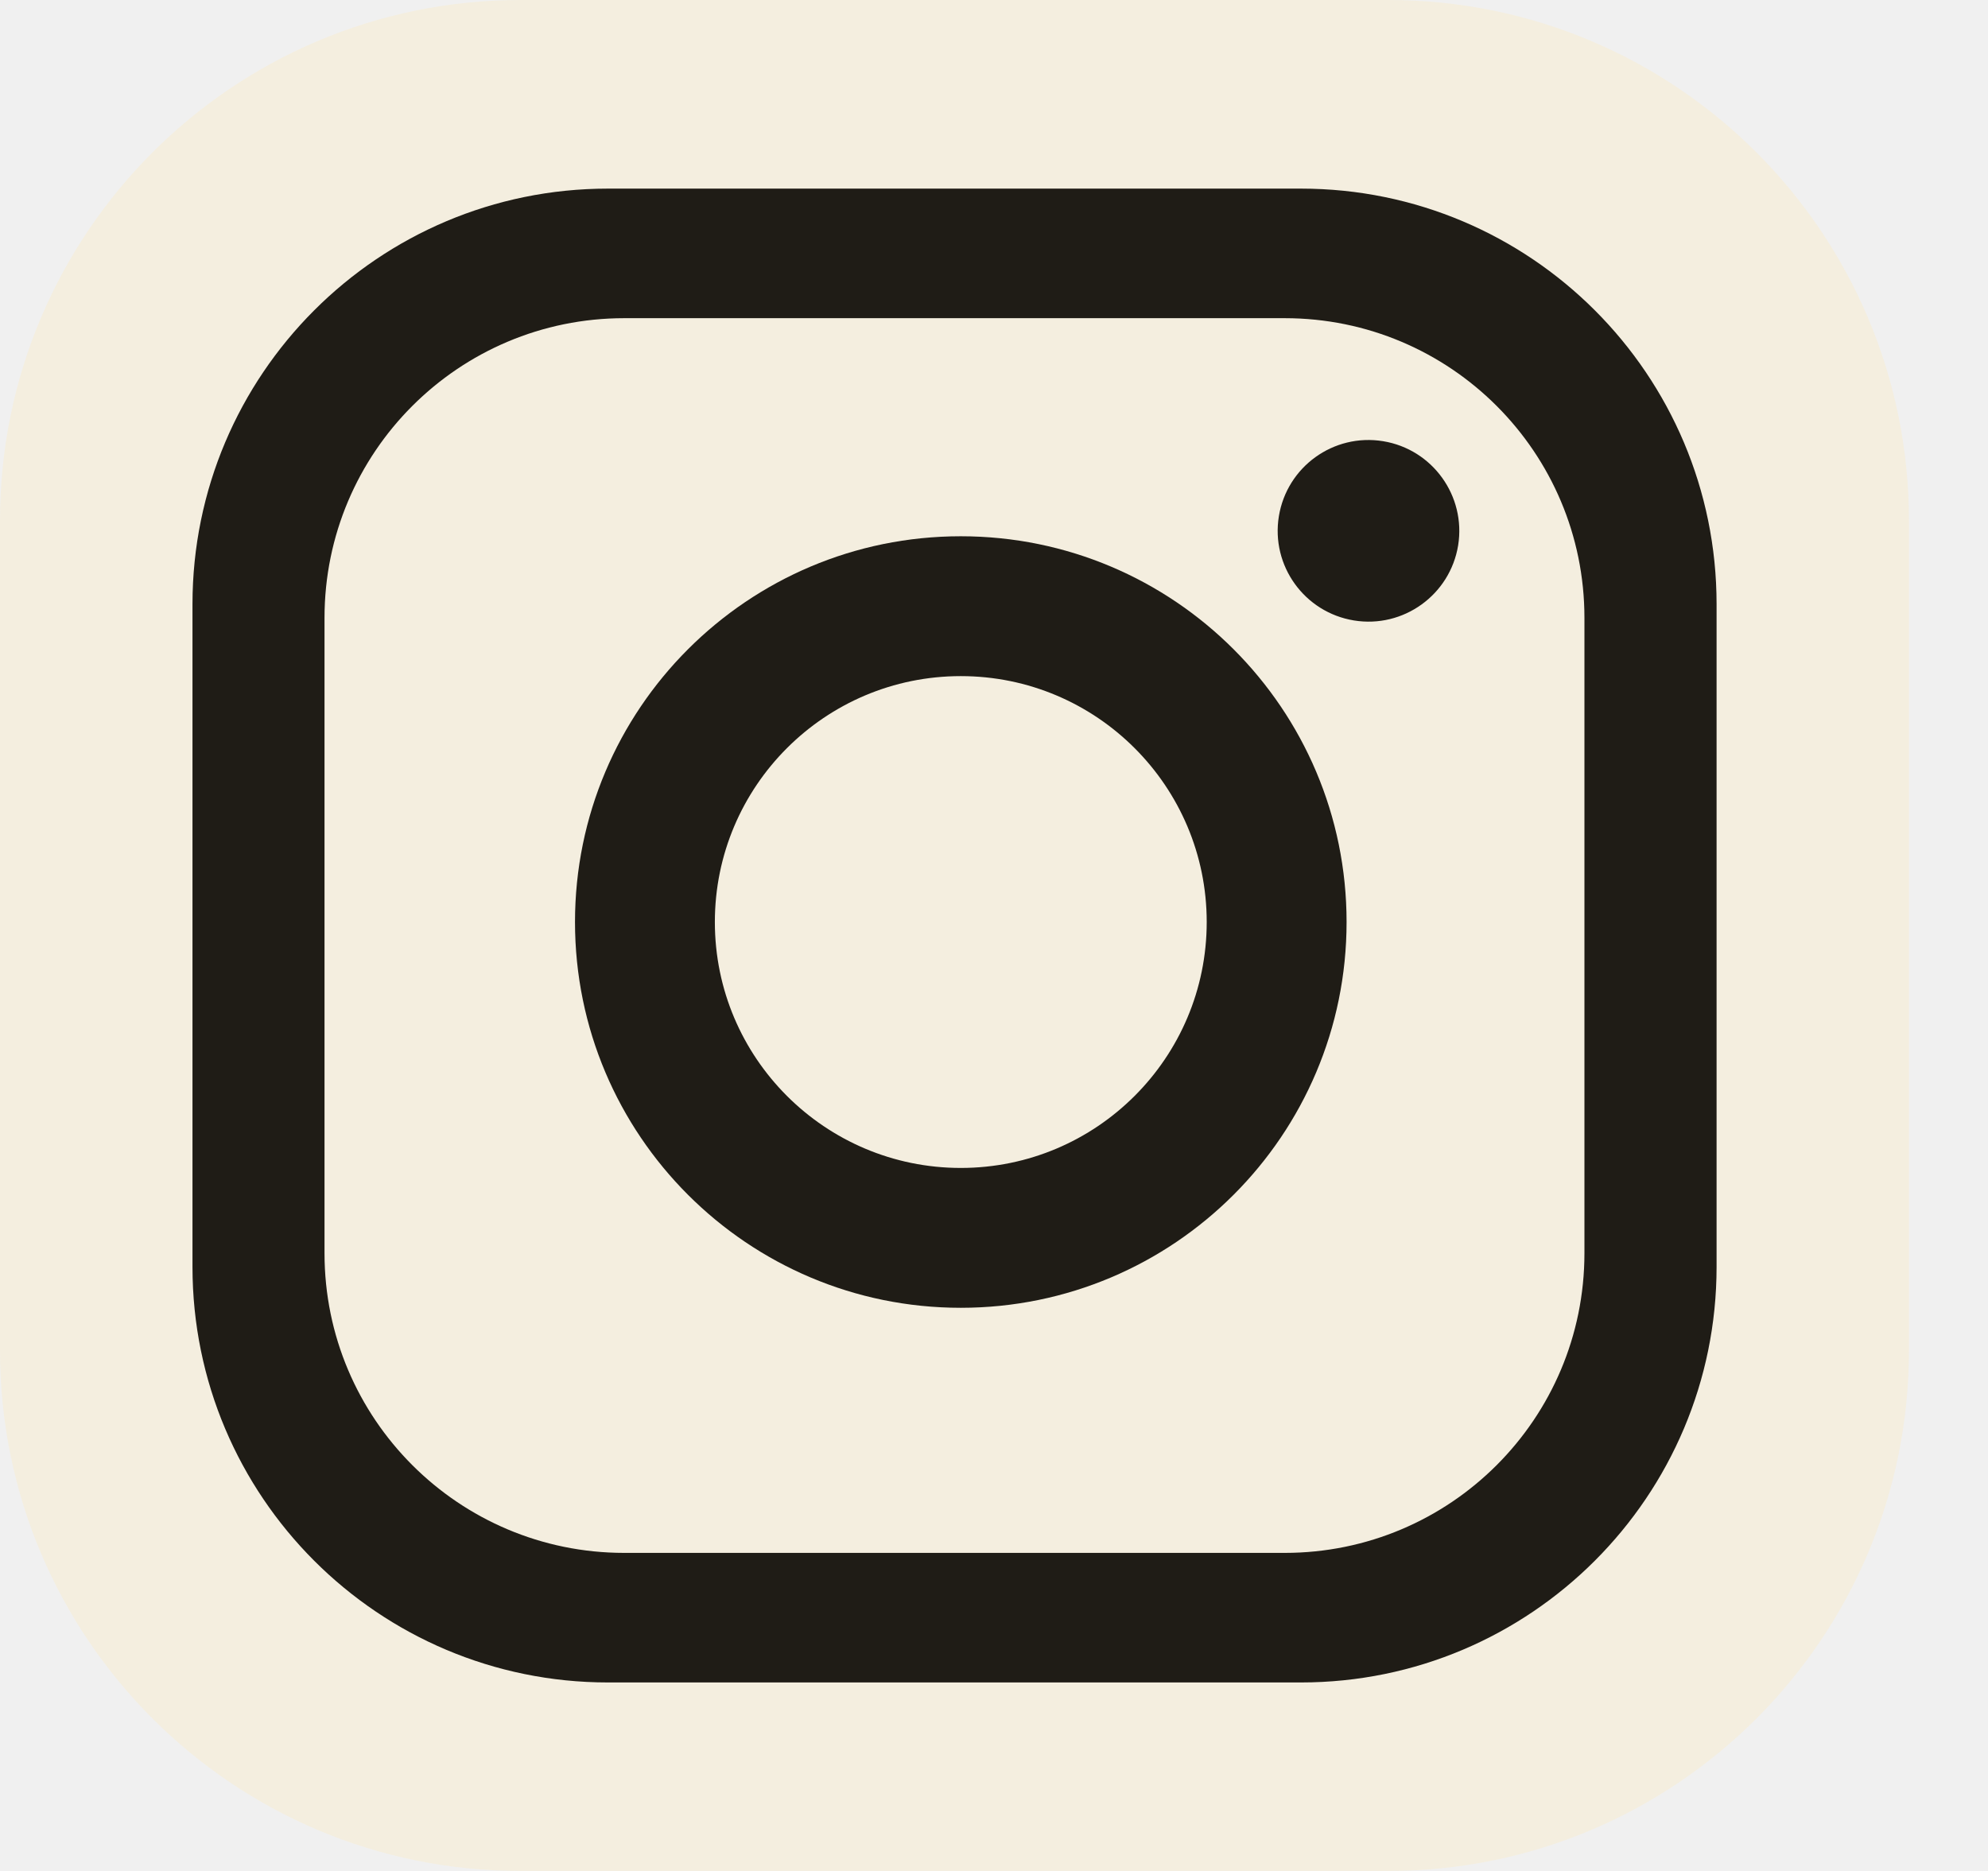
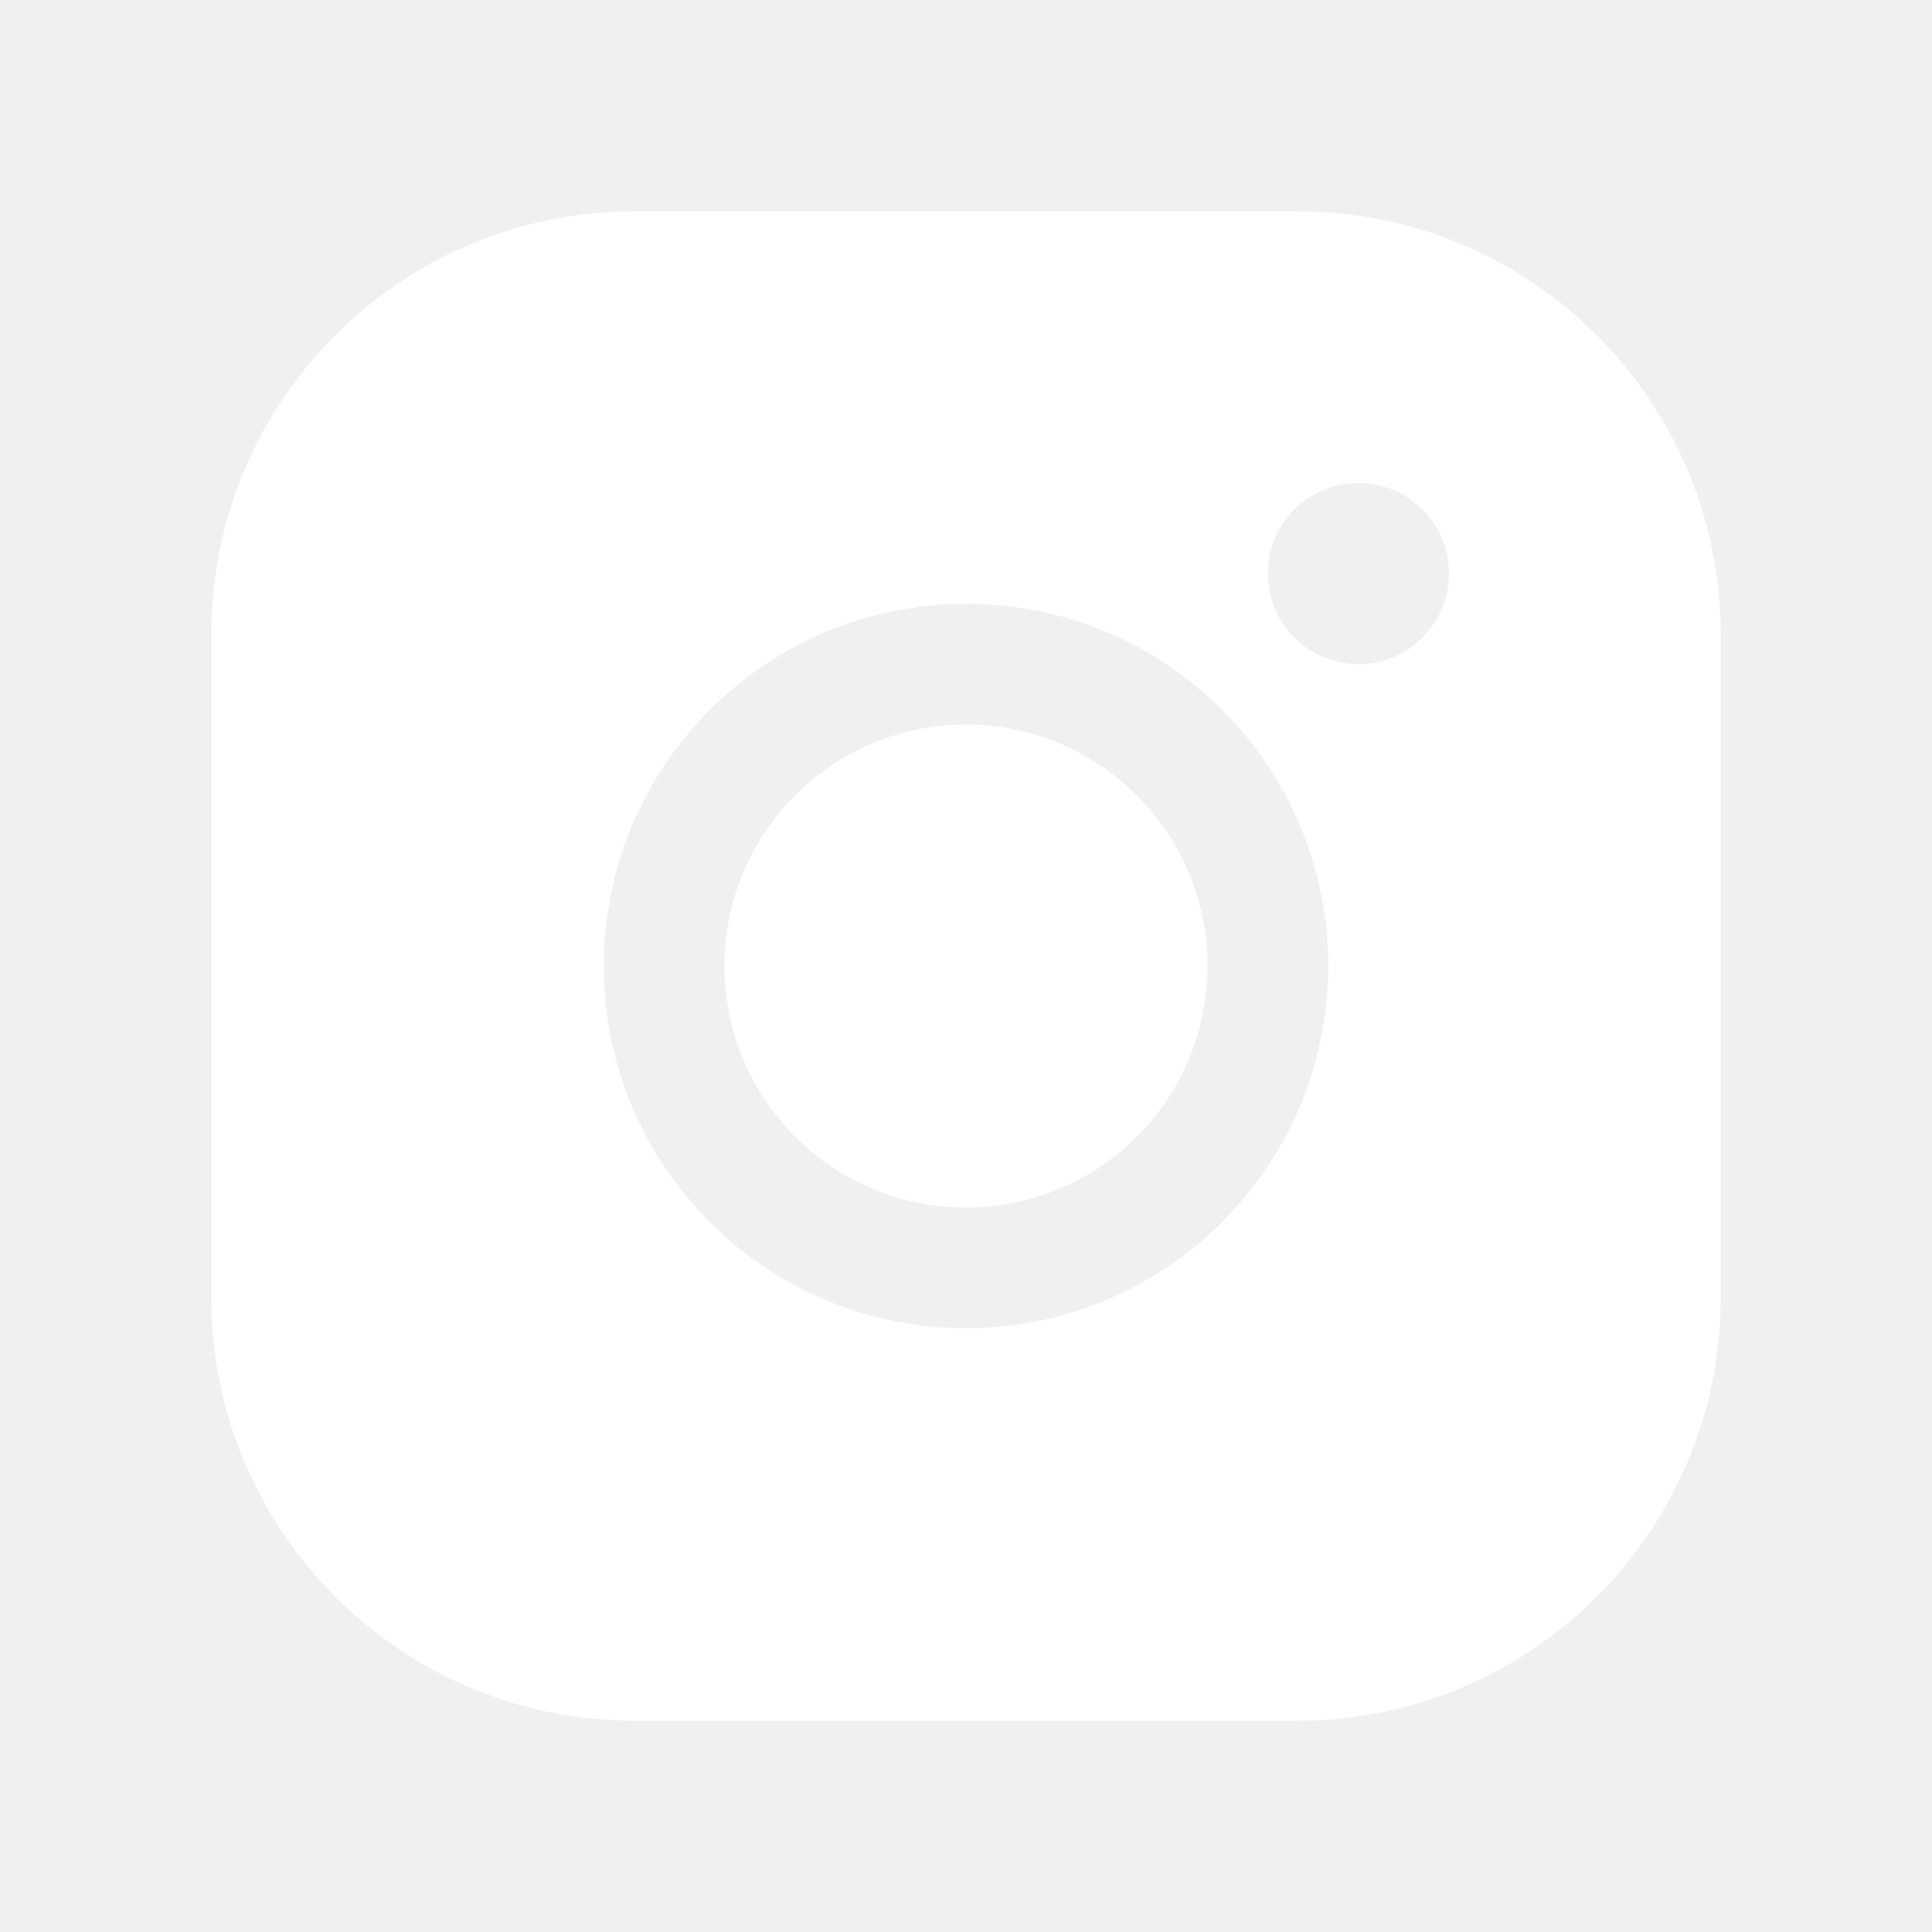
- <svg xmlns="http://www.w3.org/2000/svg" width="17" height="16" viewBox="0 0 17 16" fill="none">
-   <path d="M11.873 0H4.451C1.993 0 0 1.993 0 4.451V11.549C0 14.007 1.993 16 4.451 16H11.873C14.331 16 16.324 14.007 16.324 11.549V4.451C16.324 1.993 14.331 0 11.873 0Z" fill="#F4EEDF" />
-   <path d="M11.125 1.613H5.199C3.237 1.613 1.646 3.204 1.646 5.167V10.834C1.646 12.797 3.237 14.388 5.199 14.388H11.125C13.088 14.388 14.679 12.796 14.679 10.834V5.167C14.679 3.204 13.088 1.613 11.125 1.613ZM13.549 10.717C13.549 12.133 12.402 13.28 10.986 13.28H5.338C3.923 13.28 2.775 12.133 2.775 10.717V5.284C2.775 3.868 3.923 2.721 5.338 2.721H10.986C12.402 2.721 13.549 3.868 13.549 5.284V10.717Z" fill="#1F1C16" />
-   <path d="M8.216 4.586C6.394 4.586 4.917 6.063 4.917 7.885C4.917 9.707 6.394 11.184 8.216 11.184C10.038 11.184 11.515 9.707 11.515 7.885C11.515 6.063 10.038 4.586 8.216 4.586ZM8.216 9.988C7.055 9.988 6.113 9.046 6.113 7.885C6.113 6.724 7.055 5.782 8.216 5.782C9.377 5.782 10.319 6.724 10.319 7.885C10.319 9.046 9.377 9.988 8.216 9.988Z" fill="#1F1C16" />
-   <path d="M12.469 4.664C12.537 4.241 12.25 3.842 11.827 3.773C11.403 3.704 11.005 3.992 10.936 4.415C10.867 4.838 11.155 5.237 11.578 5.306C12.001 5.375 12.4 5.087 12.469 4.664Z" fill="#1F1C16" />
+ <svg xmlns="http://www.w3.org/2000/svg" fill="#fff" width="800px" height="800px" viewBox="0 0 256 256" id="Flat">
+   <path d="M160,128a32,32,0,1,1-32-32A32.037,32.037,0,0,1,160,128Zm68-44v88a56.064,56.064,0,0,1-56,56H84a56.064,56.064,0,0,1-56-56V84A56.064,56.064,0,0,1,84,28h88A56.064,56.064,0,0,1,228,84Zm-52,44a48,48,0,1,0-48,48A48.054,48.054,0,0,0,176,128Zm16-52a12,12,0,1,0-12,12A12,12,0,0,0,192,76Z" />
</svg>
